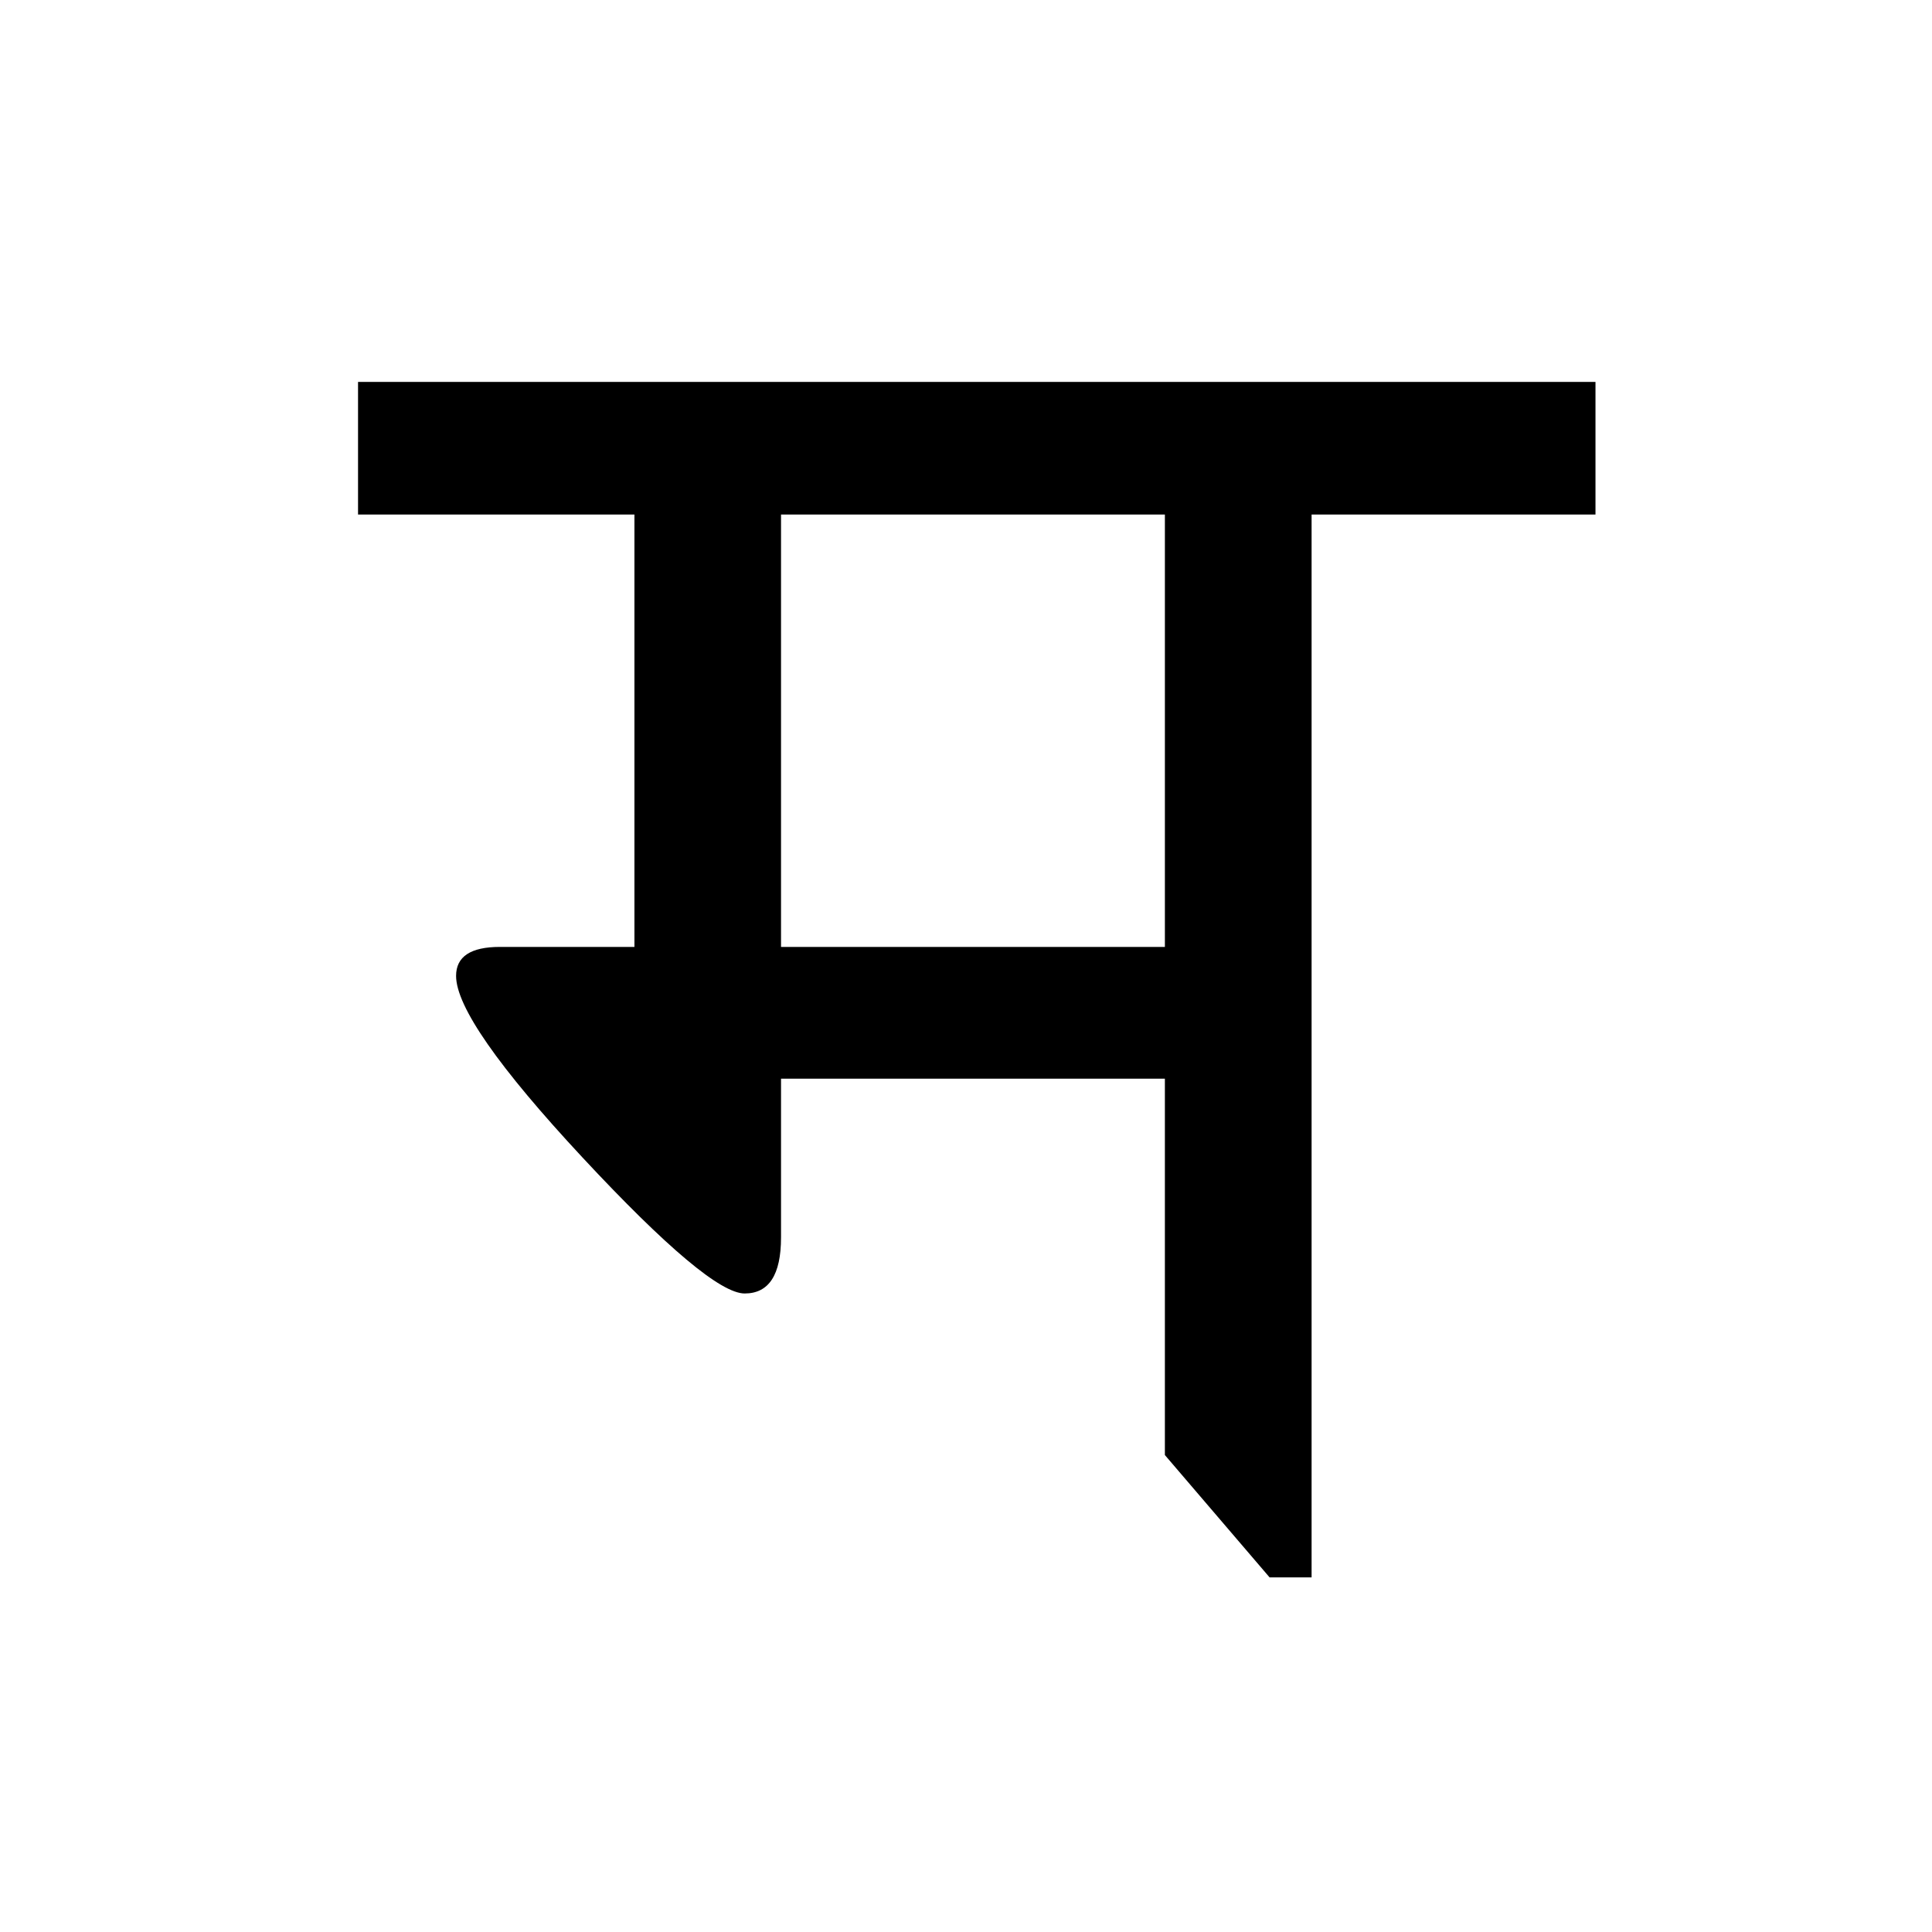
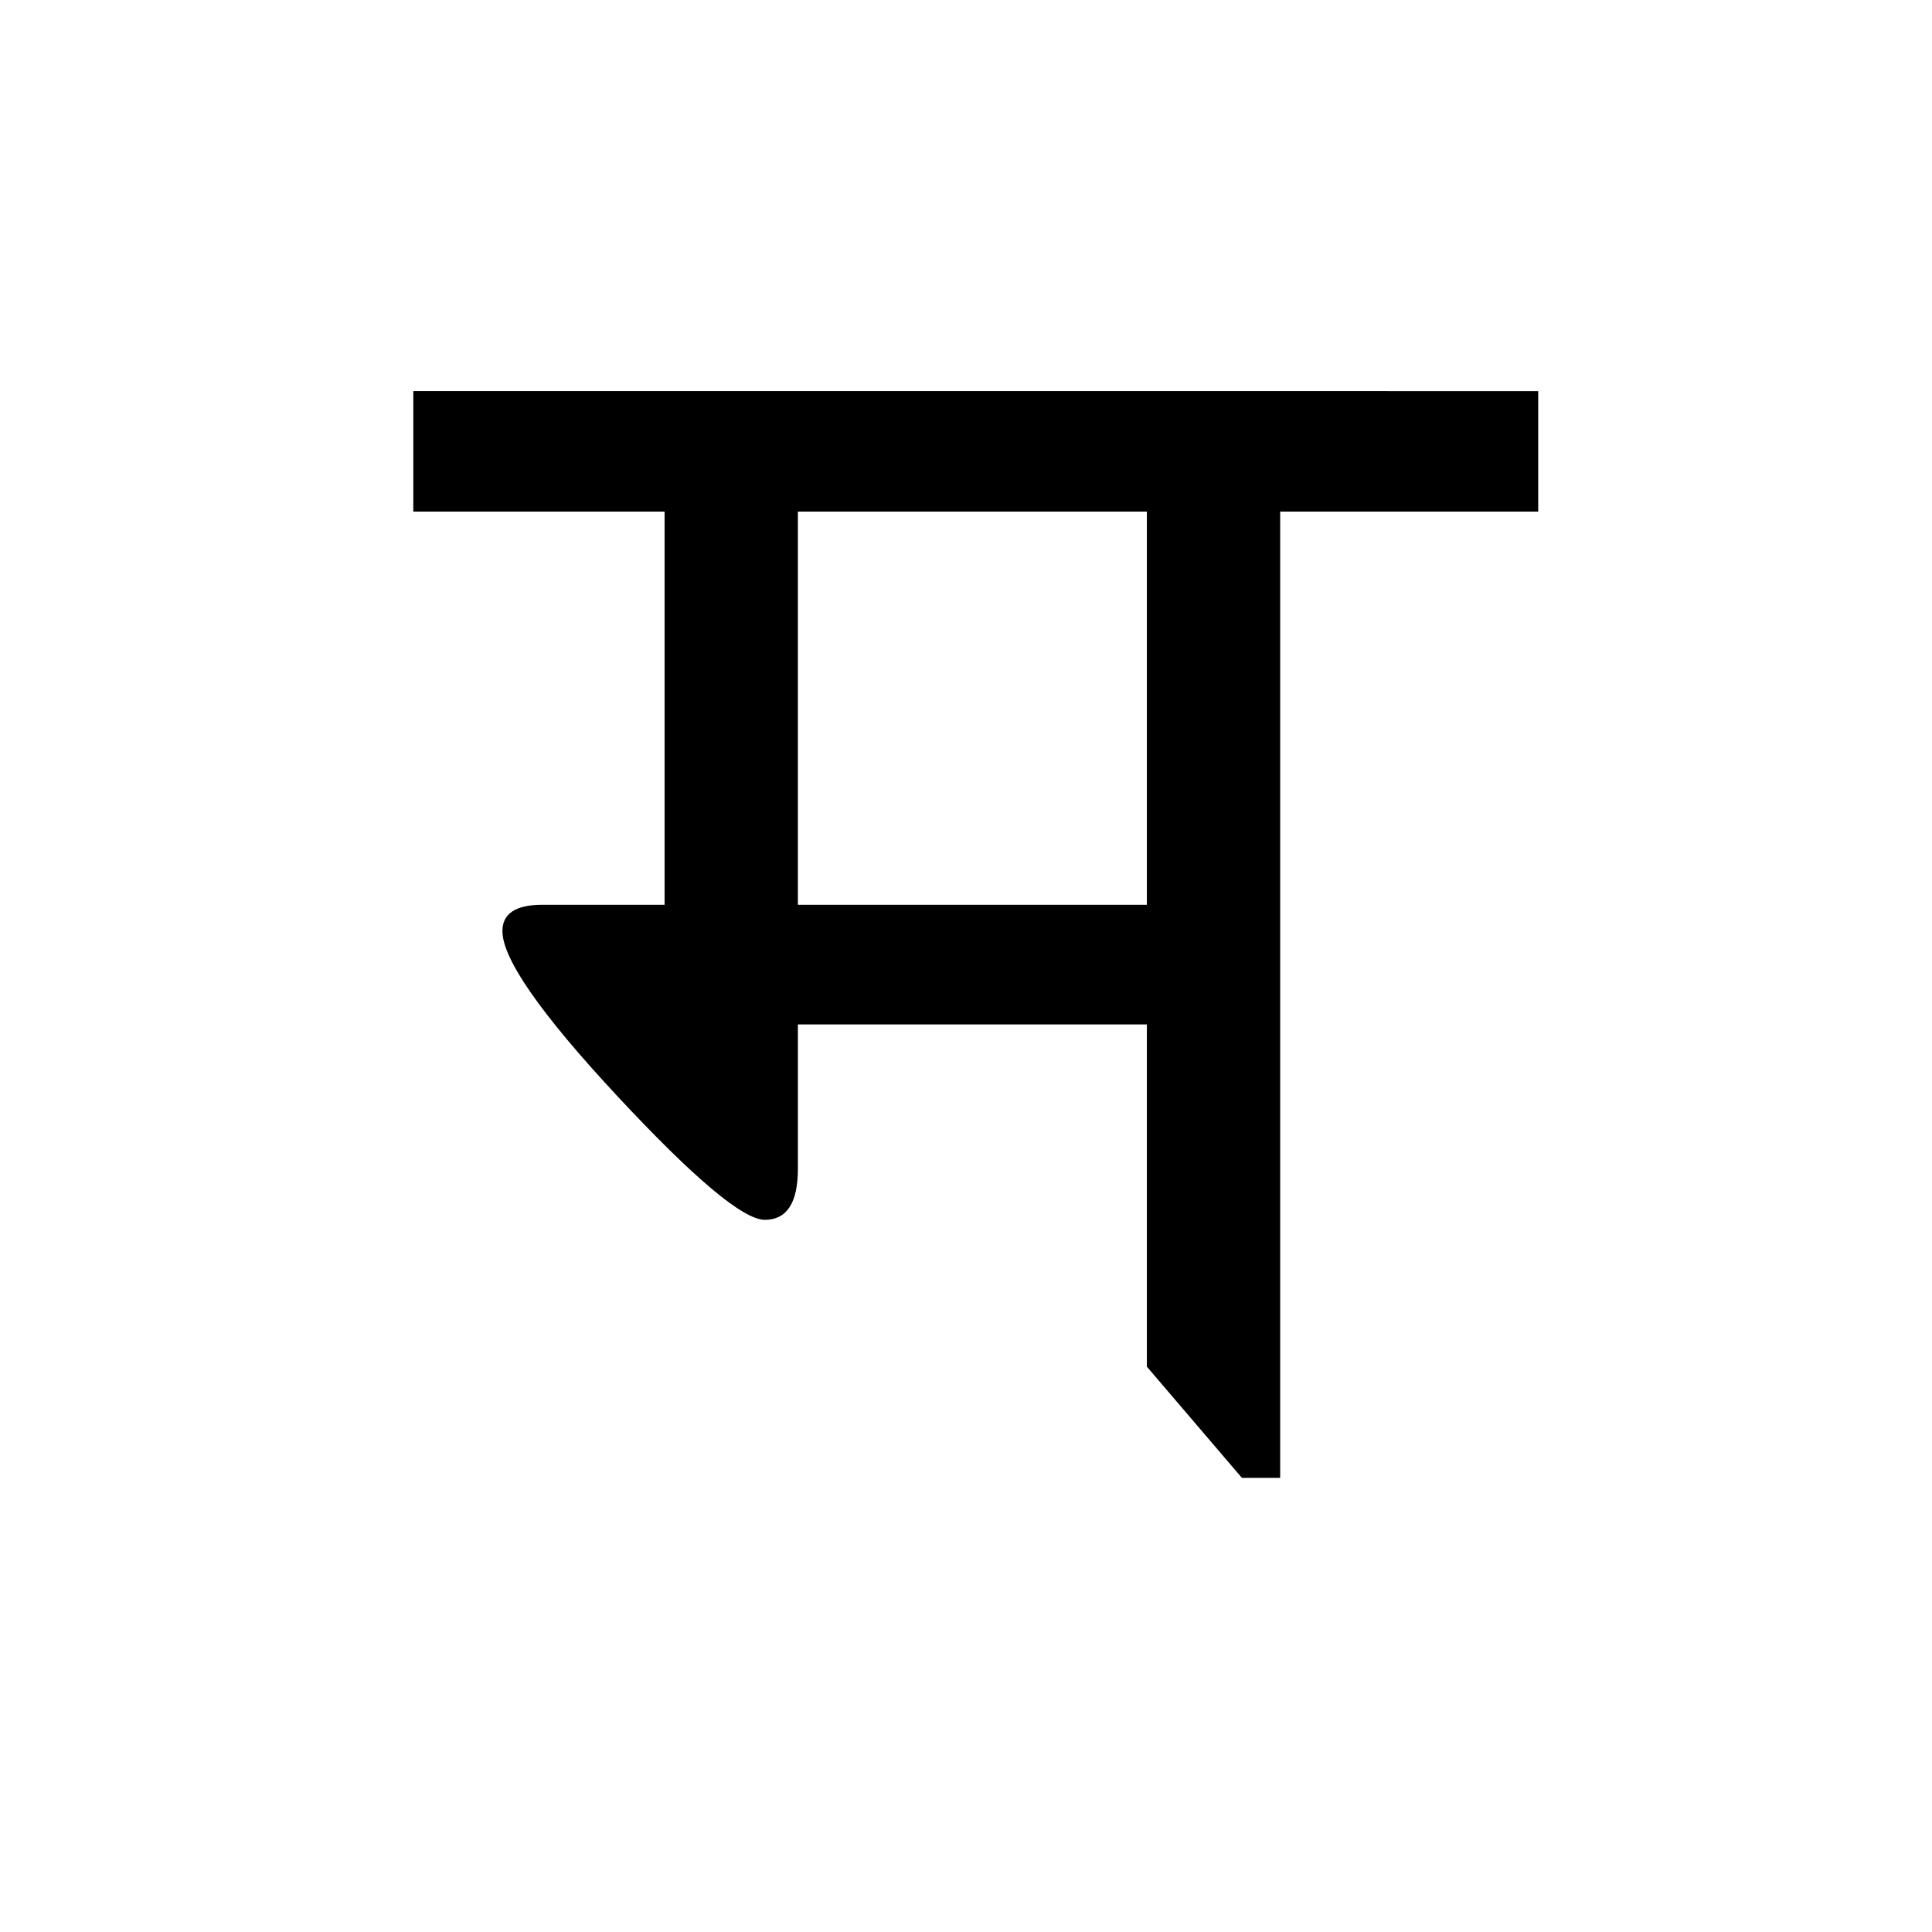
<svg xmlns="http://www.w3.org/2000/svg" xmlns:xlink="http://www.w3.org/1999/xlink" width="250px" height="250px" viewBox="0 0 250 250" y="0px" x="0px" enable-background="new 0 0 250 250">
  <defs>
    <symbol overflow="visible" id="999e619ea">
-       <path d="M159.766-150.578v17.156H123.03V4.11h-5.437l-13.547-15.828v-48.703H54.375v20.547c0 4.836-1.57 7.25-4.703 7.25-3.063 0-10.055-5.86-20.969-17.578C17.785-61.93 12.328-69.77 12.328-73.72c0-2.5 1.89-3.75 5.672-3.75h17.406v-55.953H-.359v-17.156zM54.375-77.468h49.672v-55.954H54.375zm0 0" />
+       <path d="M145.234-136.89v15.593h-33.39V3.734h-4.953l-12.297-14.39v-44.282H49.438v18.688c0 4.398-1.43 6.594-4.282 6.594-2.781 0-9.136-5.328-19.062-15.985-9.93-10.664-14.89-17.789-14.89-21.375 0-2.27 1.722-3.406 5.171-3.406h15.813v-50.875H-.328v-15.594zM49.437-70.423h45.157v-50.875H49.438zm0 0" />
    </symbol>
  </defs>
-   <use xlink:href="#999e619ea" x="46.689" y="200" />
+   <use xlink:href="#999e619ea" x="53.809" y="187.5" />
</svg>
